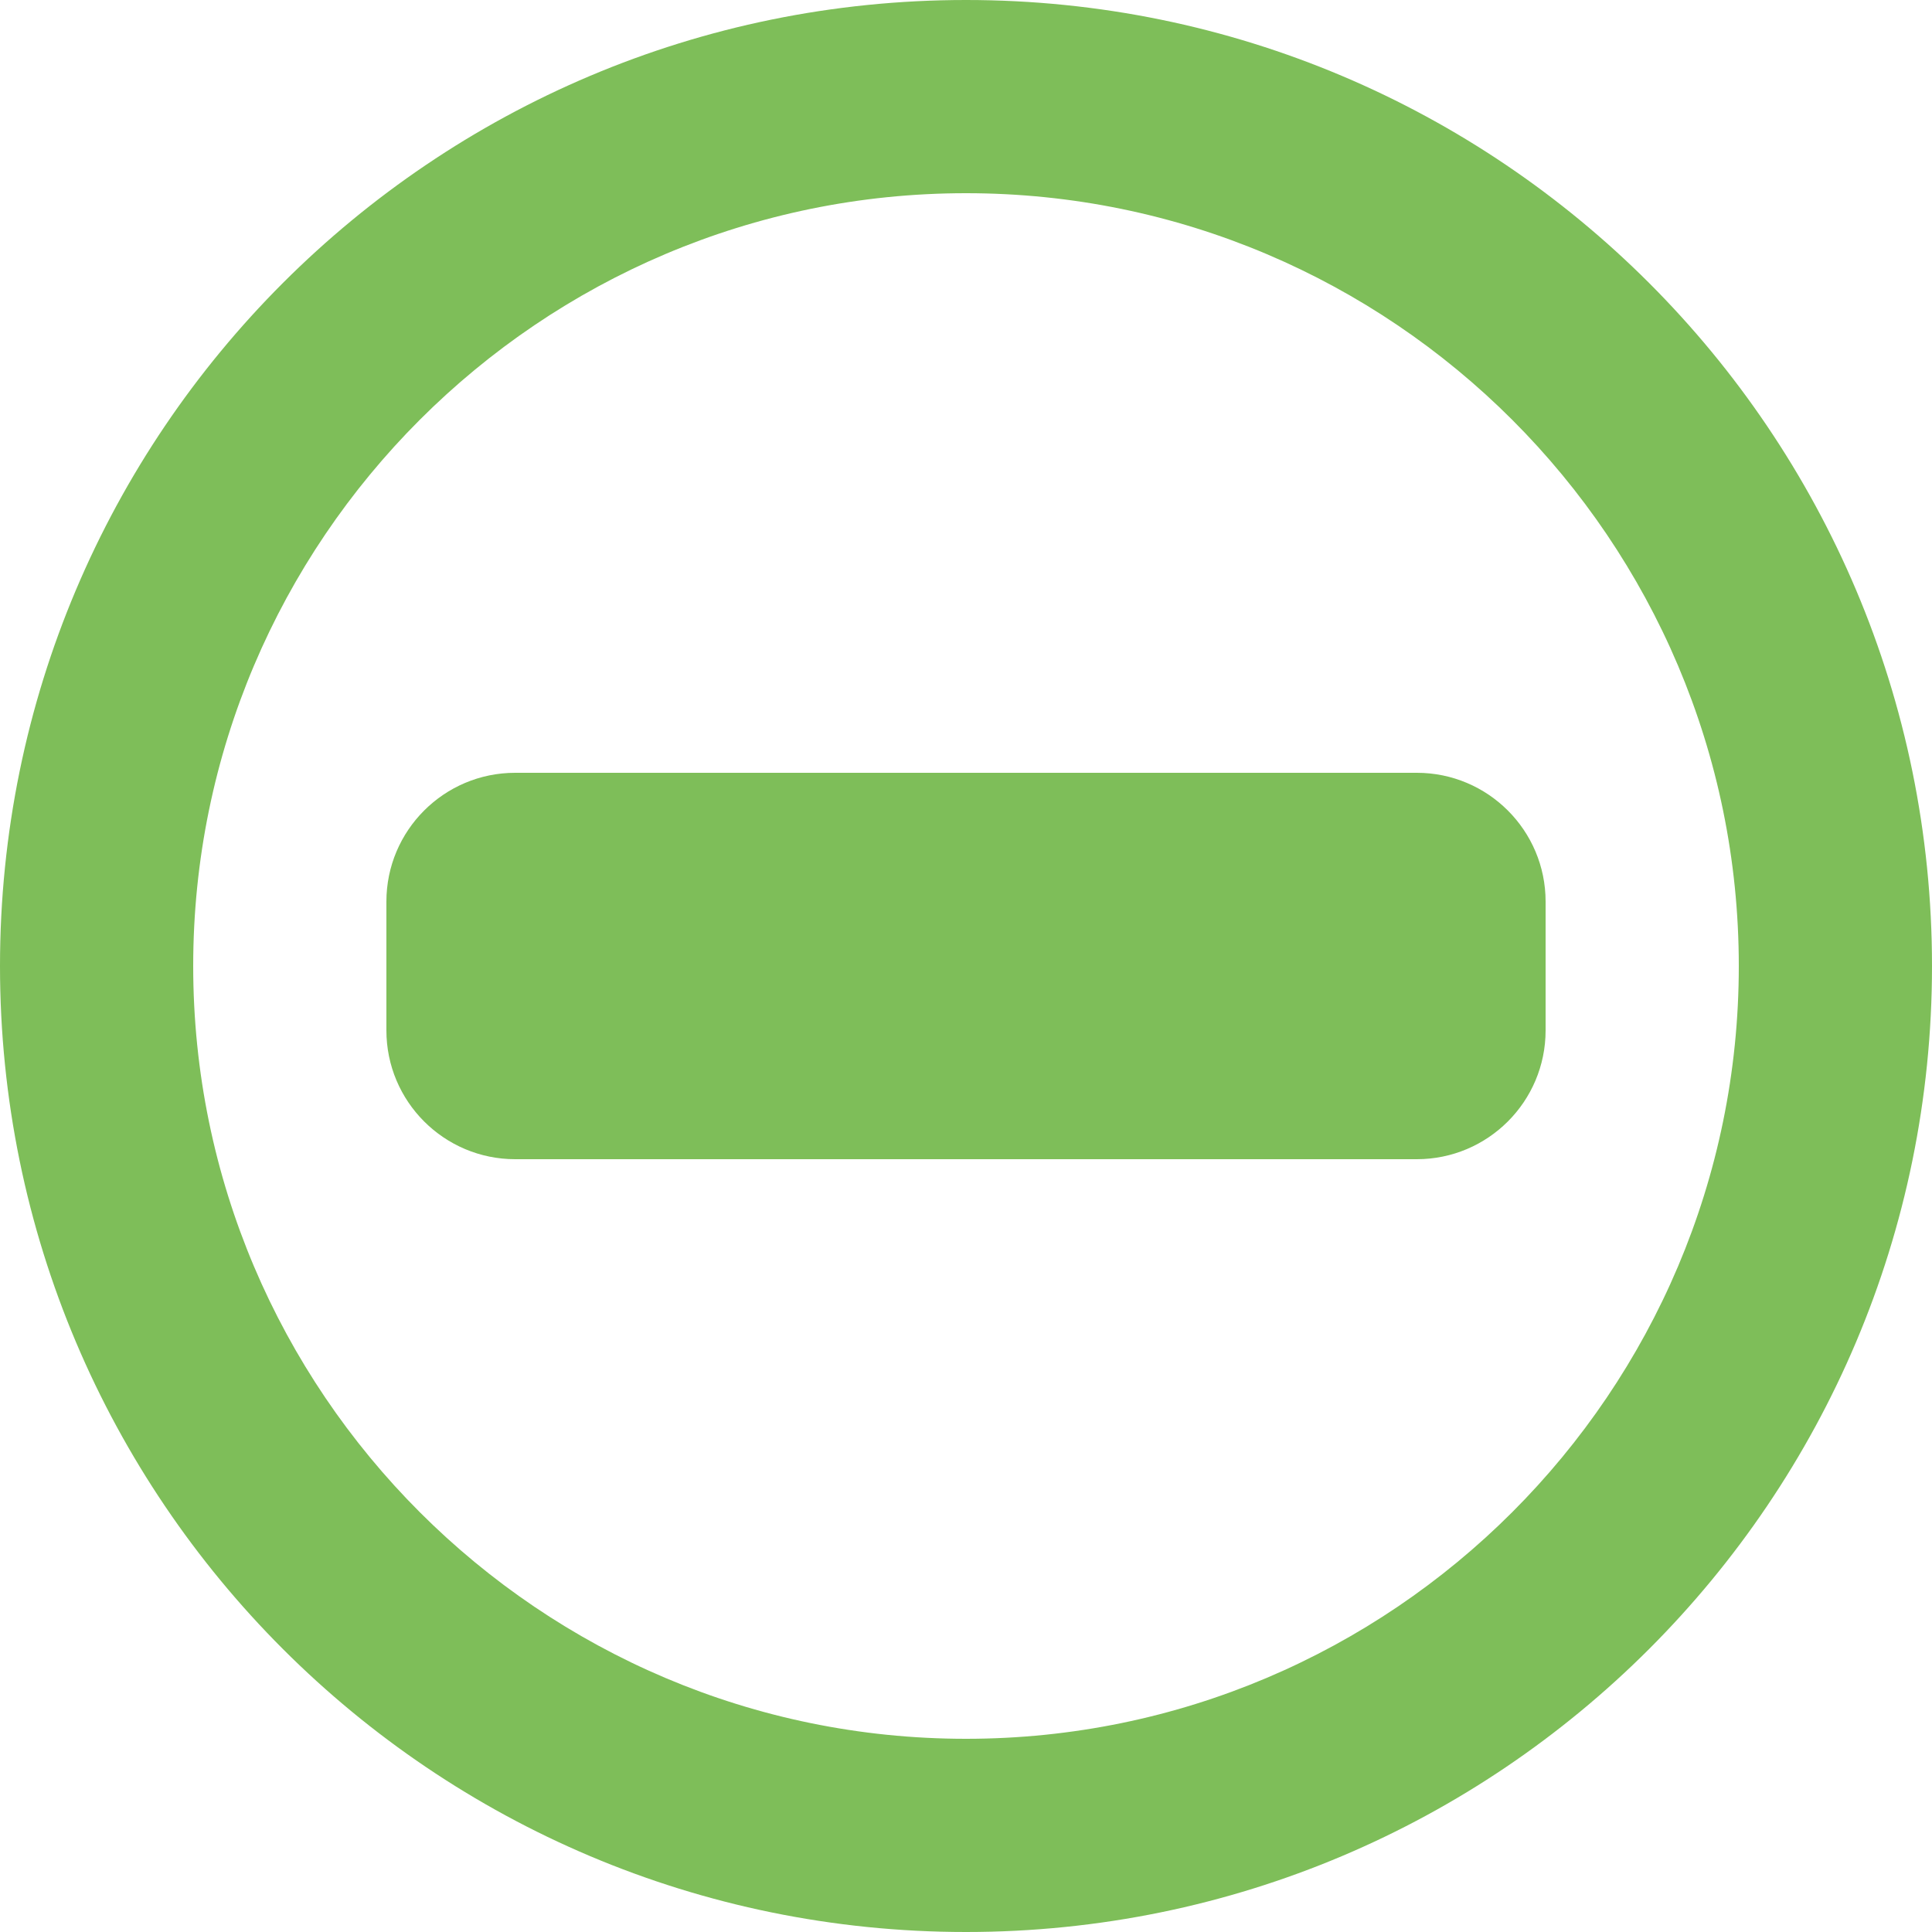
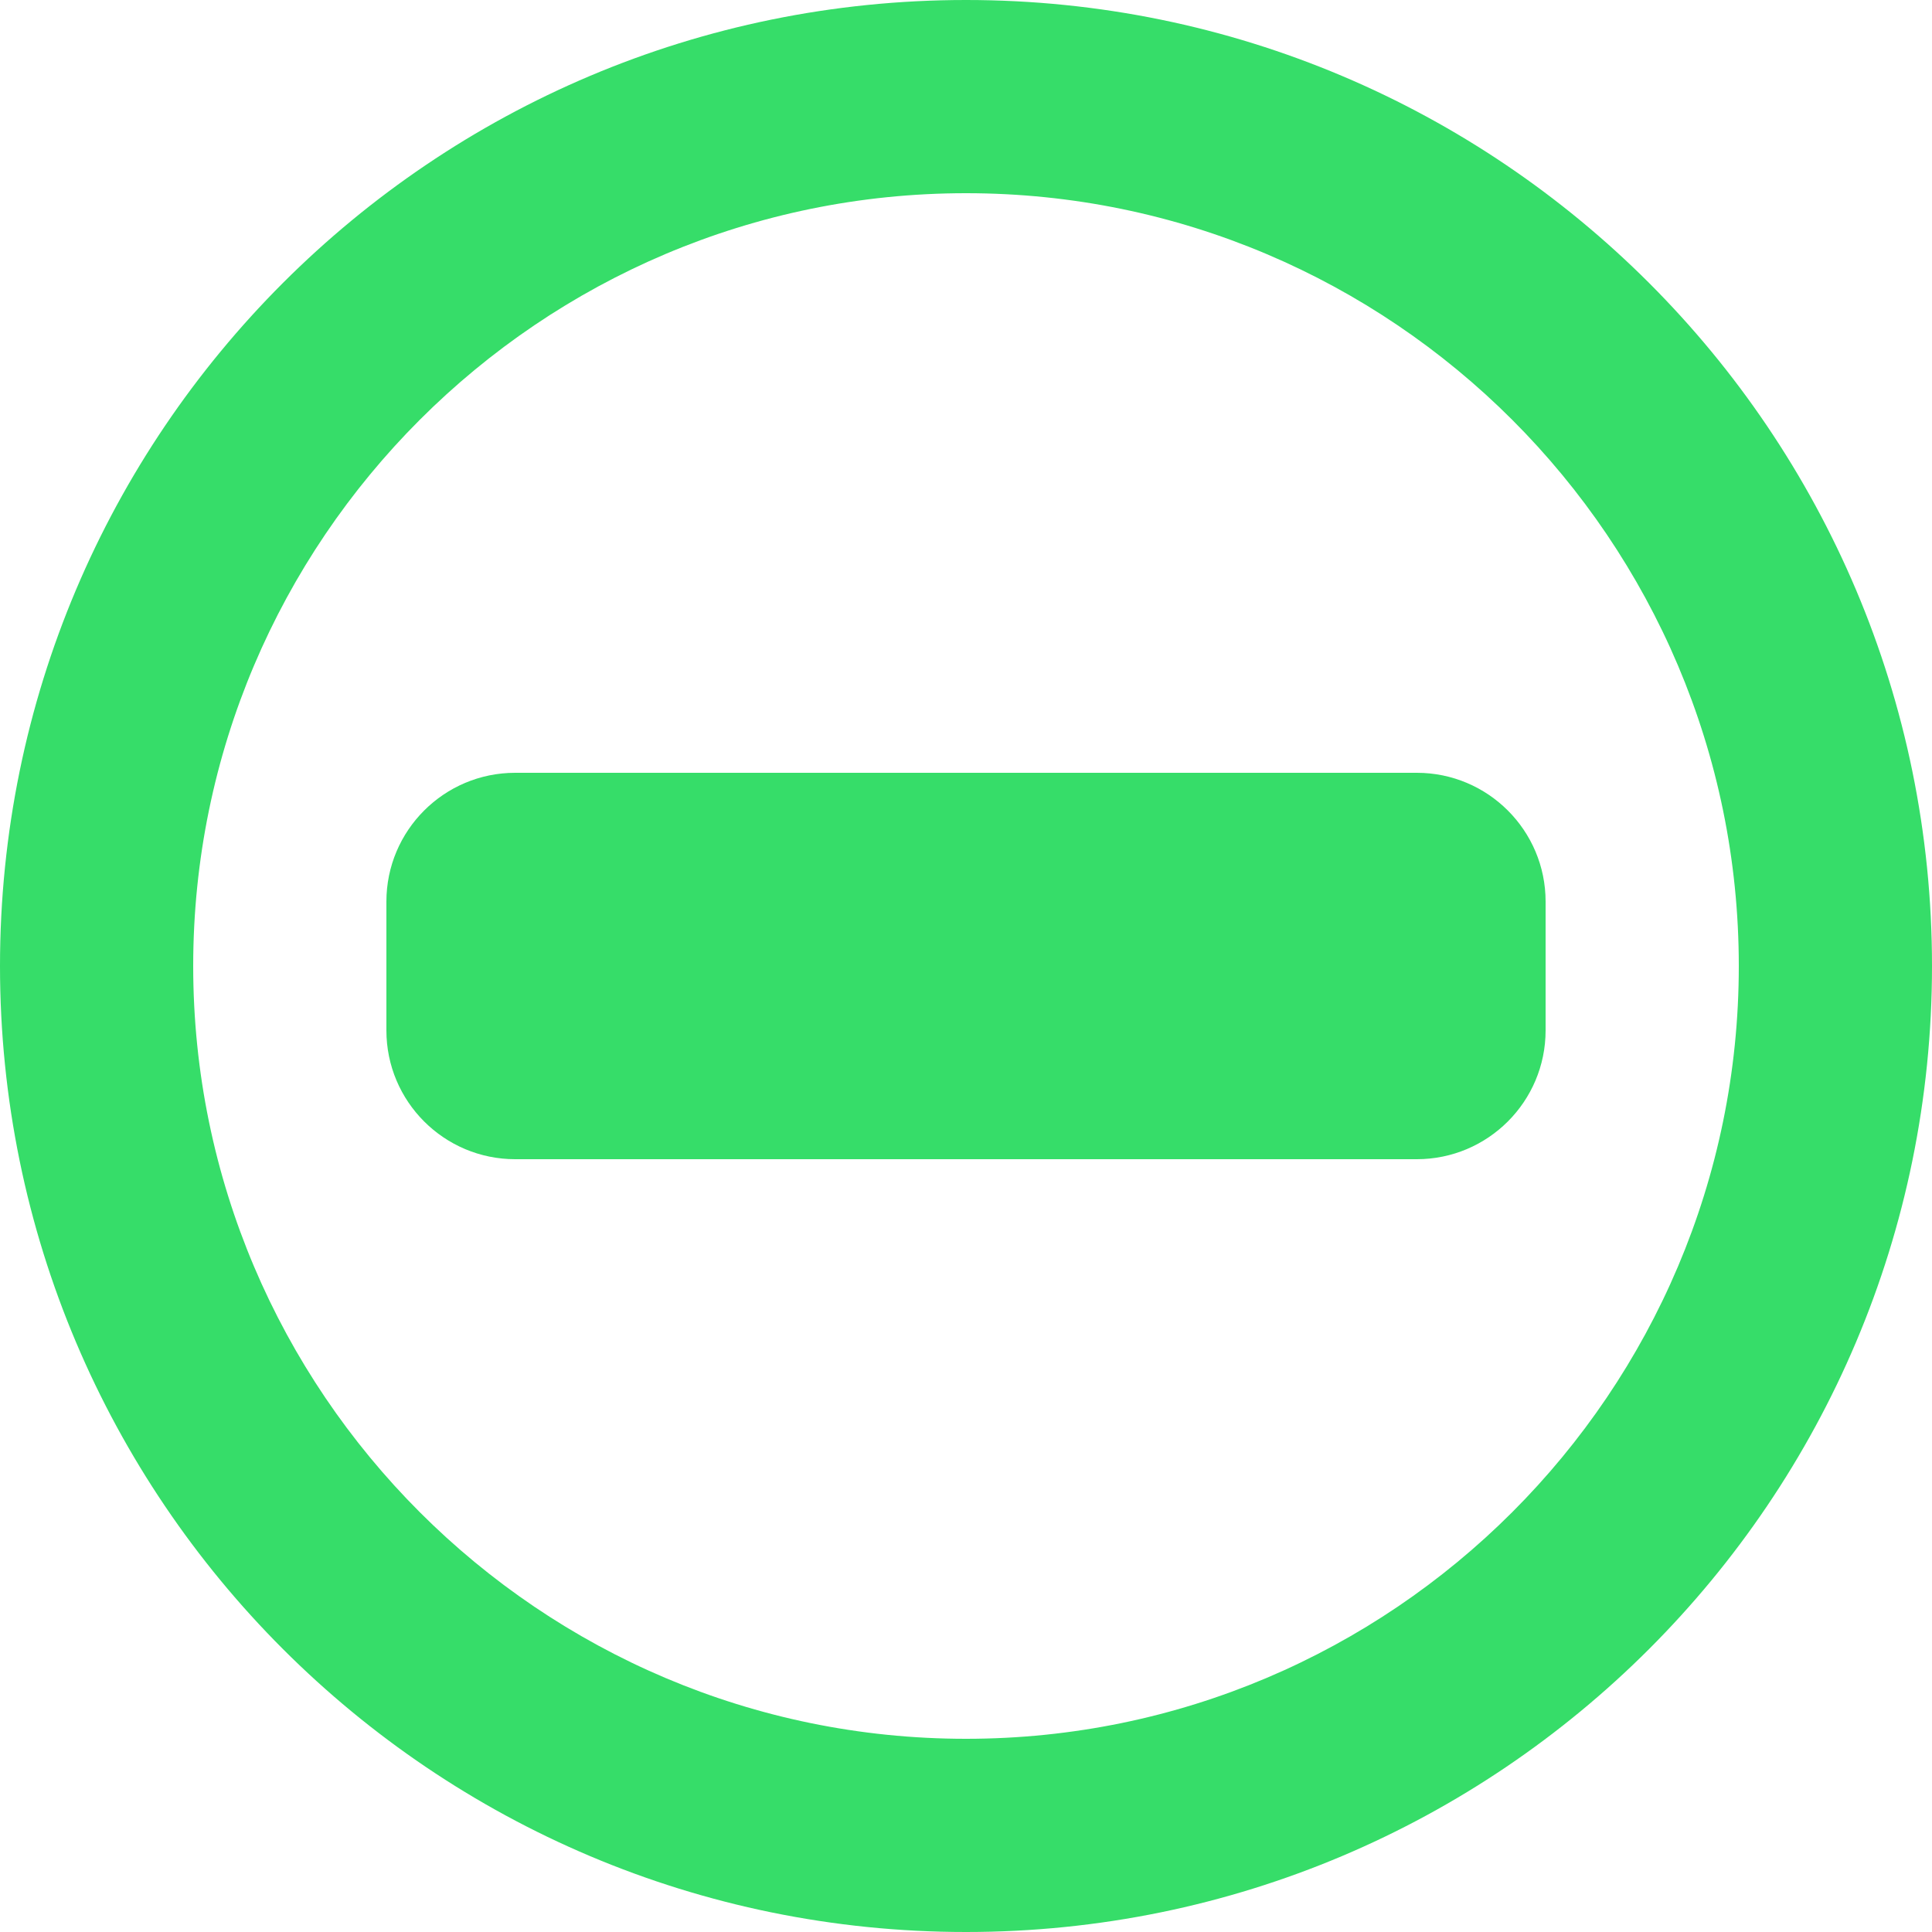
<svg xmlns="http://www.w3.org/2000/svg" width="44px" height="44px" viewBox="0 0 44 44" version="1.1">
  <defs />
  <g id="Icons" stroke="none" stroke-width="1" fill="none" fill-rule="evenodd">
-     <g id="icons/ban-active" fill="#7EBE59">
+     <g id="icons/ban-active" fill="#36DD69">
      <path d="M22,0 C9.85,0 0,9.85 0,22 C0,34.15 9.85,44 22,44 C34.15,44 44,34.15 44,22 C44,9.85 34.15,0 22,0 L22,0 Z M22,39.6 C12.295,39.6 4.4,31.705 4.4,22 C4.4,12.295 12.295,4.4 22,4.4 C31.705,4.4 39.6,12.295 39.6,22 C39.6,31.705 31.705,39.6 22,39.6 L22,39.6 Z M32.267,17.6 L11.733,17.6 C10.114,17.6 8.8,18.914 8.8,20.533 L8.8,23.467 C8.8,25.086 10.114,26.4 11.733,26.4 L32.267,26.4 C33.886,26.4 35.2,25.086 35.2,23.467 L35.2,20.533 C35.2,18.914 33.886,17.6 32.267,17.6 L32.267,17.6 Z" id="Shape" />
    </g>
  </g>
</svg>
